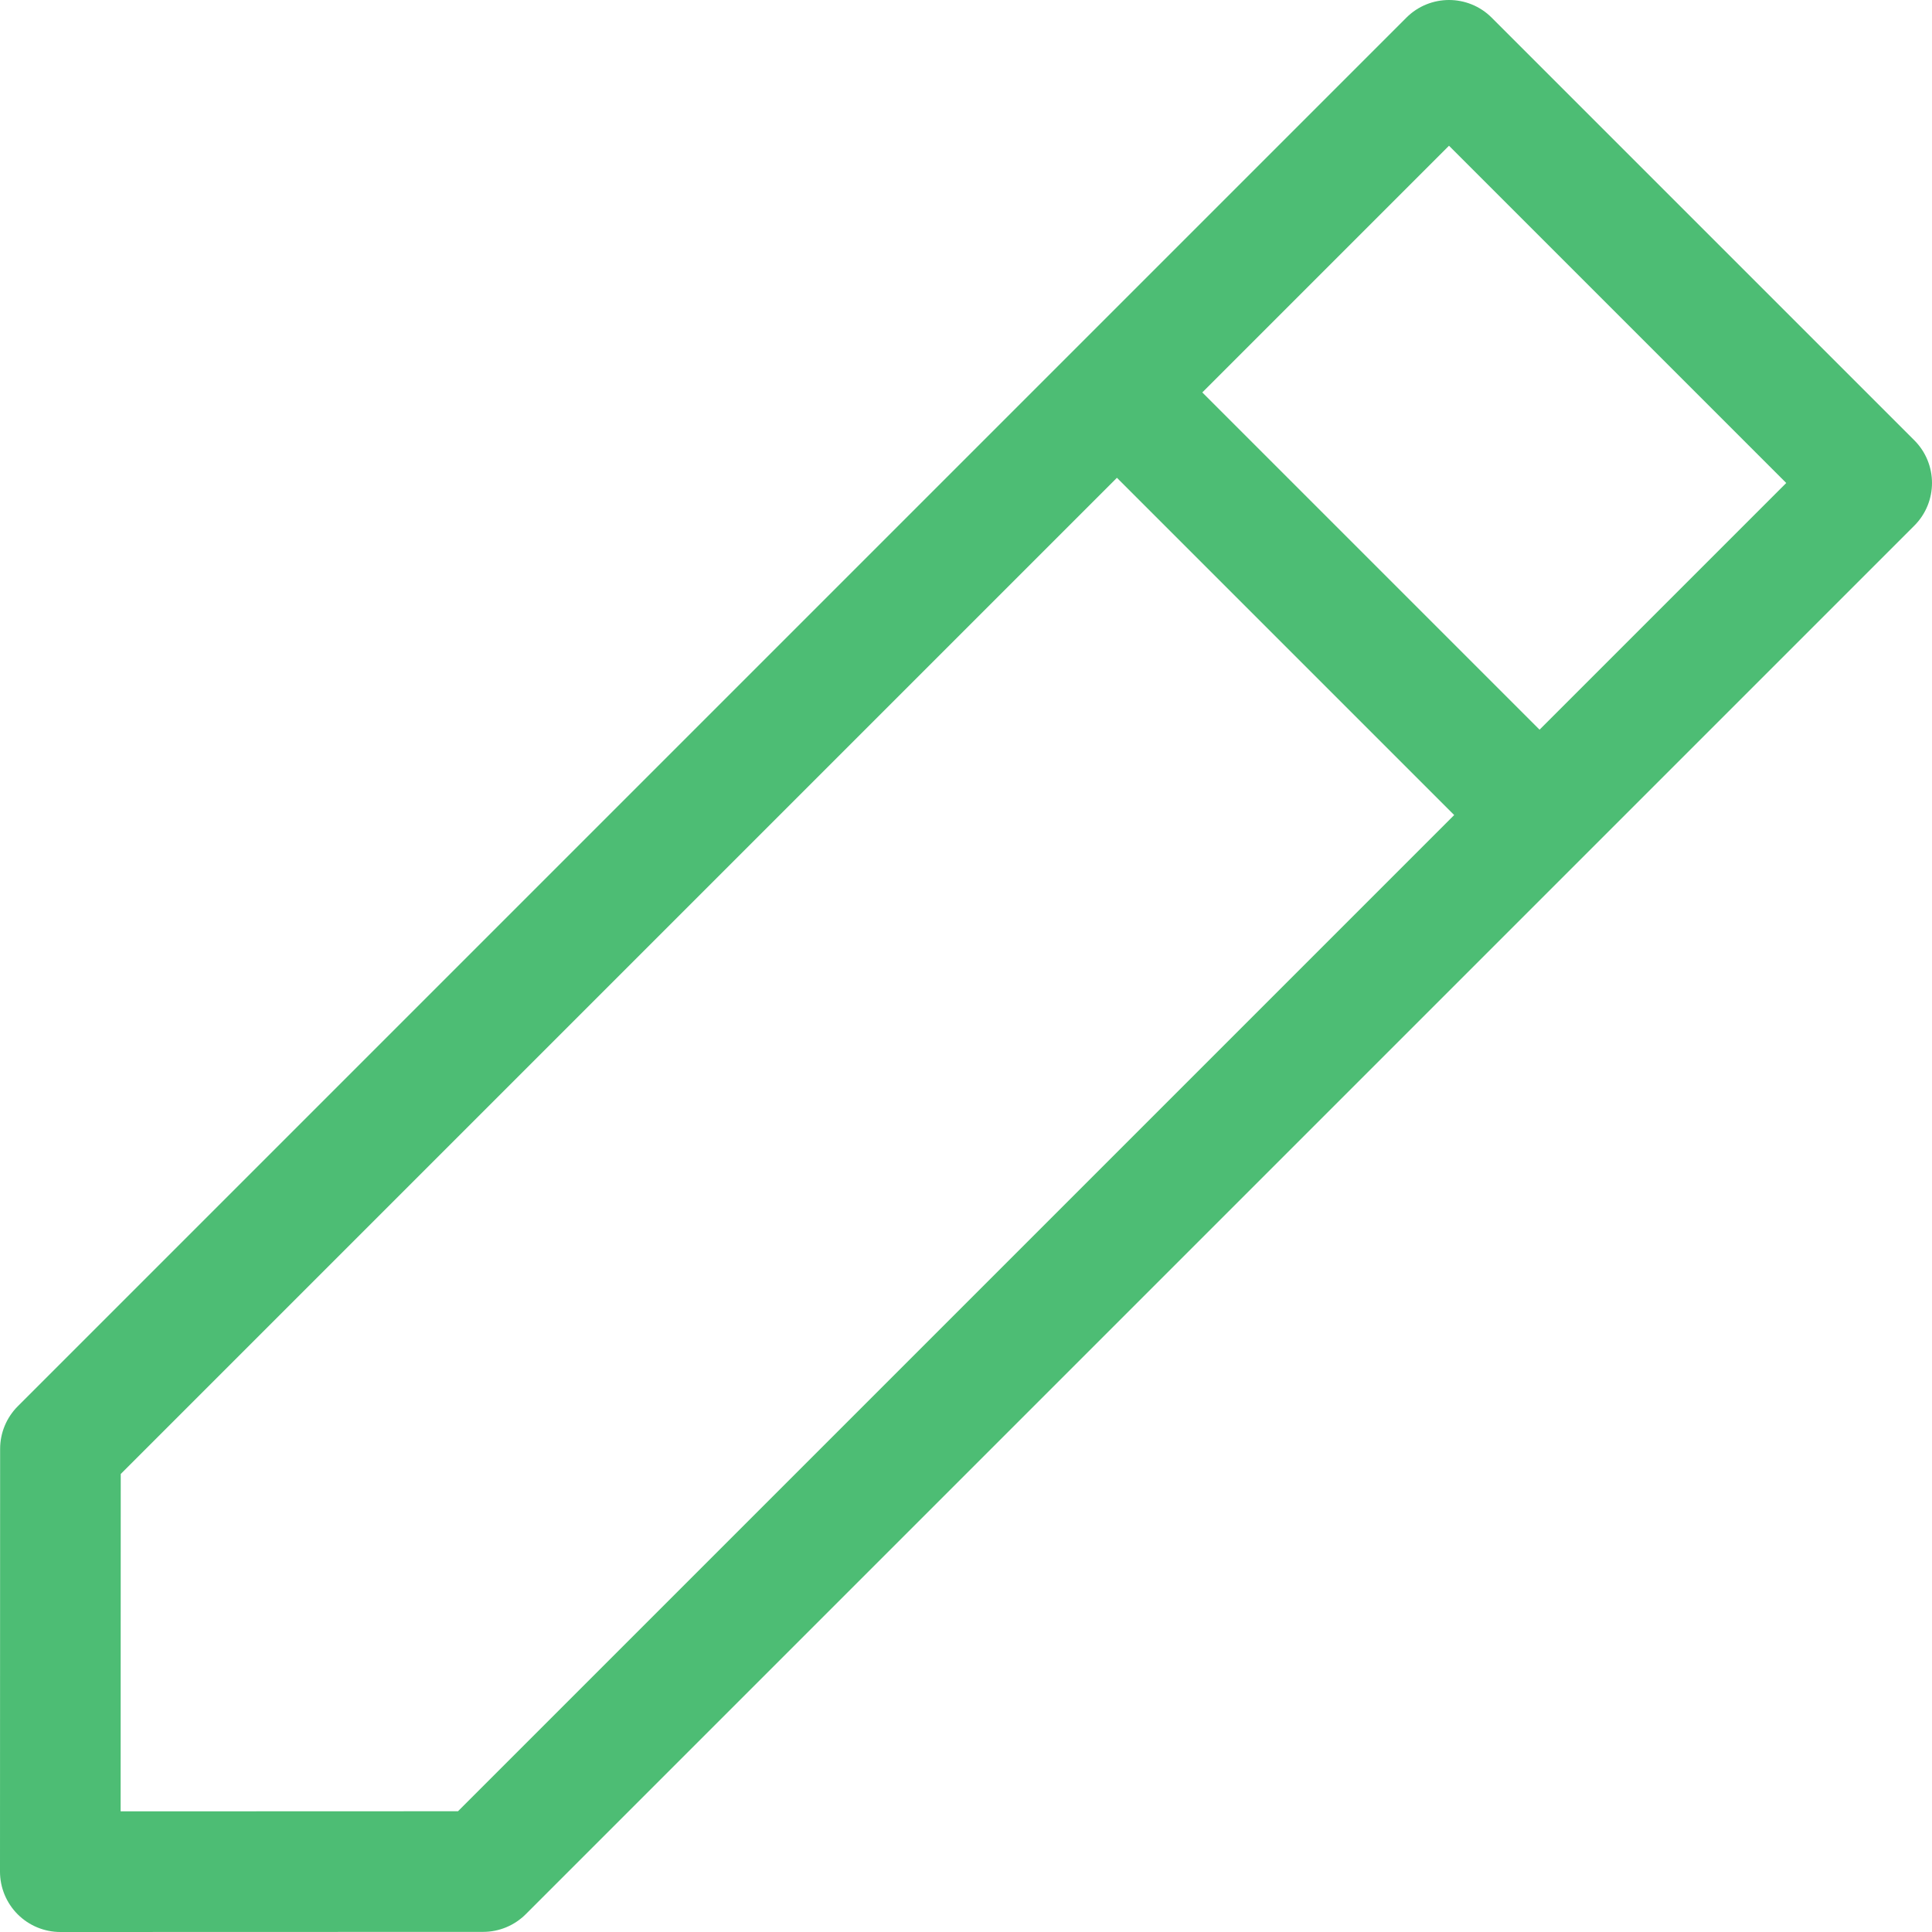
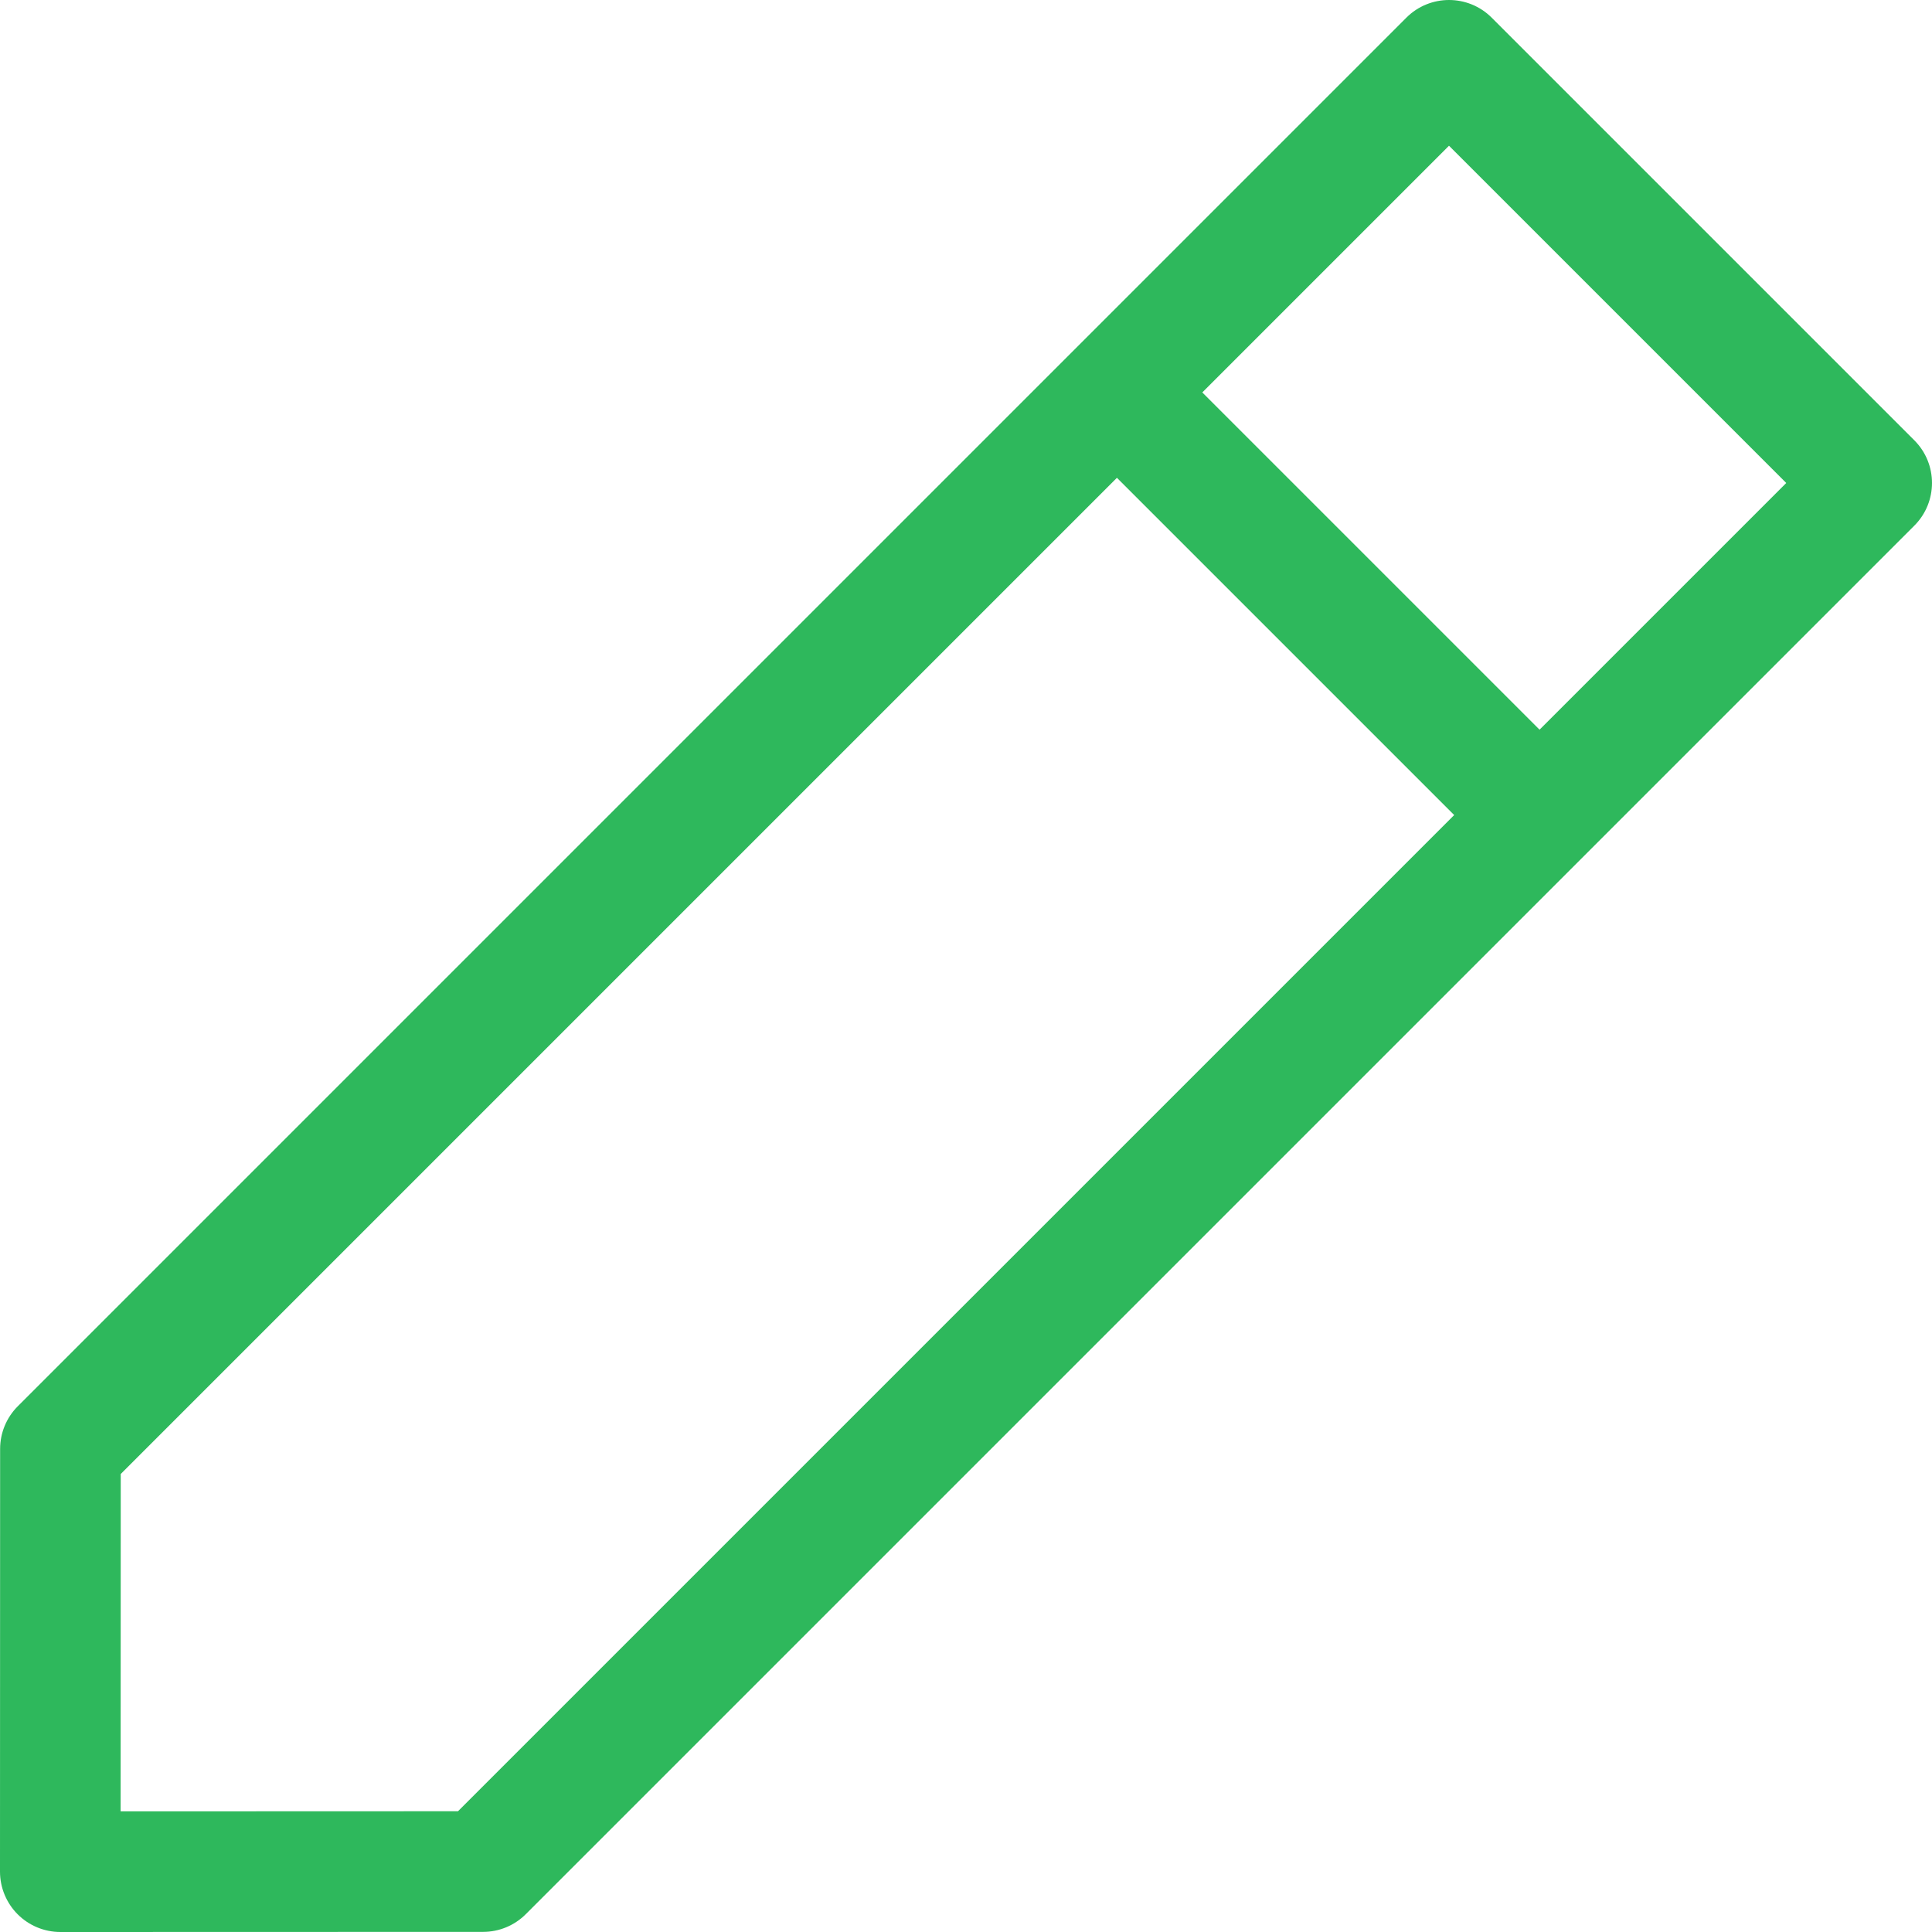
- <svg xmlns="http://www.w3.org/2000/svg" id="Capa_1" enable-background="new 0 0 488.471 488.471" height="20" viewBox="0 0 488.471 488.471" width="20" fill="#4dbd74">
+ <svg xmlns="http://www.w3.org/2000/svg" id="Capa_1" enable-background="new 0 0 488.471 488.471" height="20" viewBox="0 0 488.471 488.471" width="20" fill="#2eb85c">
  <path d="m483.999 111.318-106.847-106.846c-5.962-5.962-15.621-5.962-21.584 0l-351.066 351.067c-2.862 2.862-4.472 6.738-4.472 10.792l-.03 106.876c0 4.04 1.61 7.93 4.472 10.792s6.752 4.472 10.792 4.472l106.876-.03c4.054 0 7.93-1.61 10.792-4.472l351.067-351.067c5.962-5.962 5.962-15.621 0-21.584zm-368.203 346.622-85.298.03.03-85.298 251.868-251.868 85.268 85.268c-.001 0-251.868 251.868-251.868 251.868zm273.453-273.453-85.268-85.267 62.371-62.371 85.268 85.268z" />
</svg>
